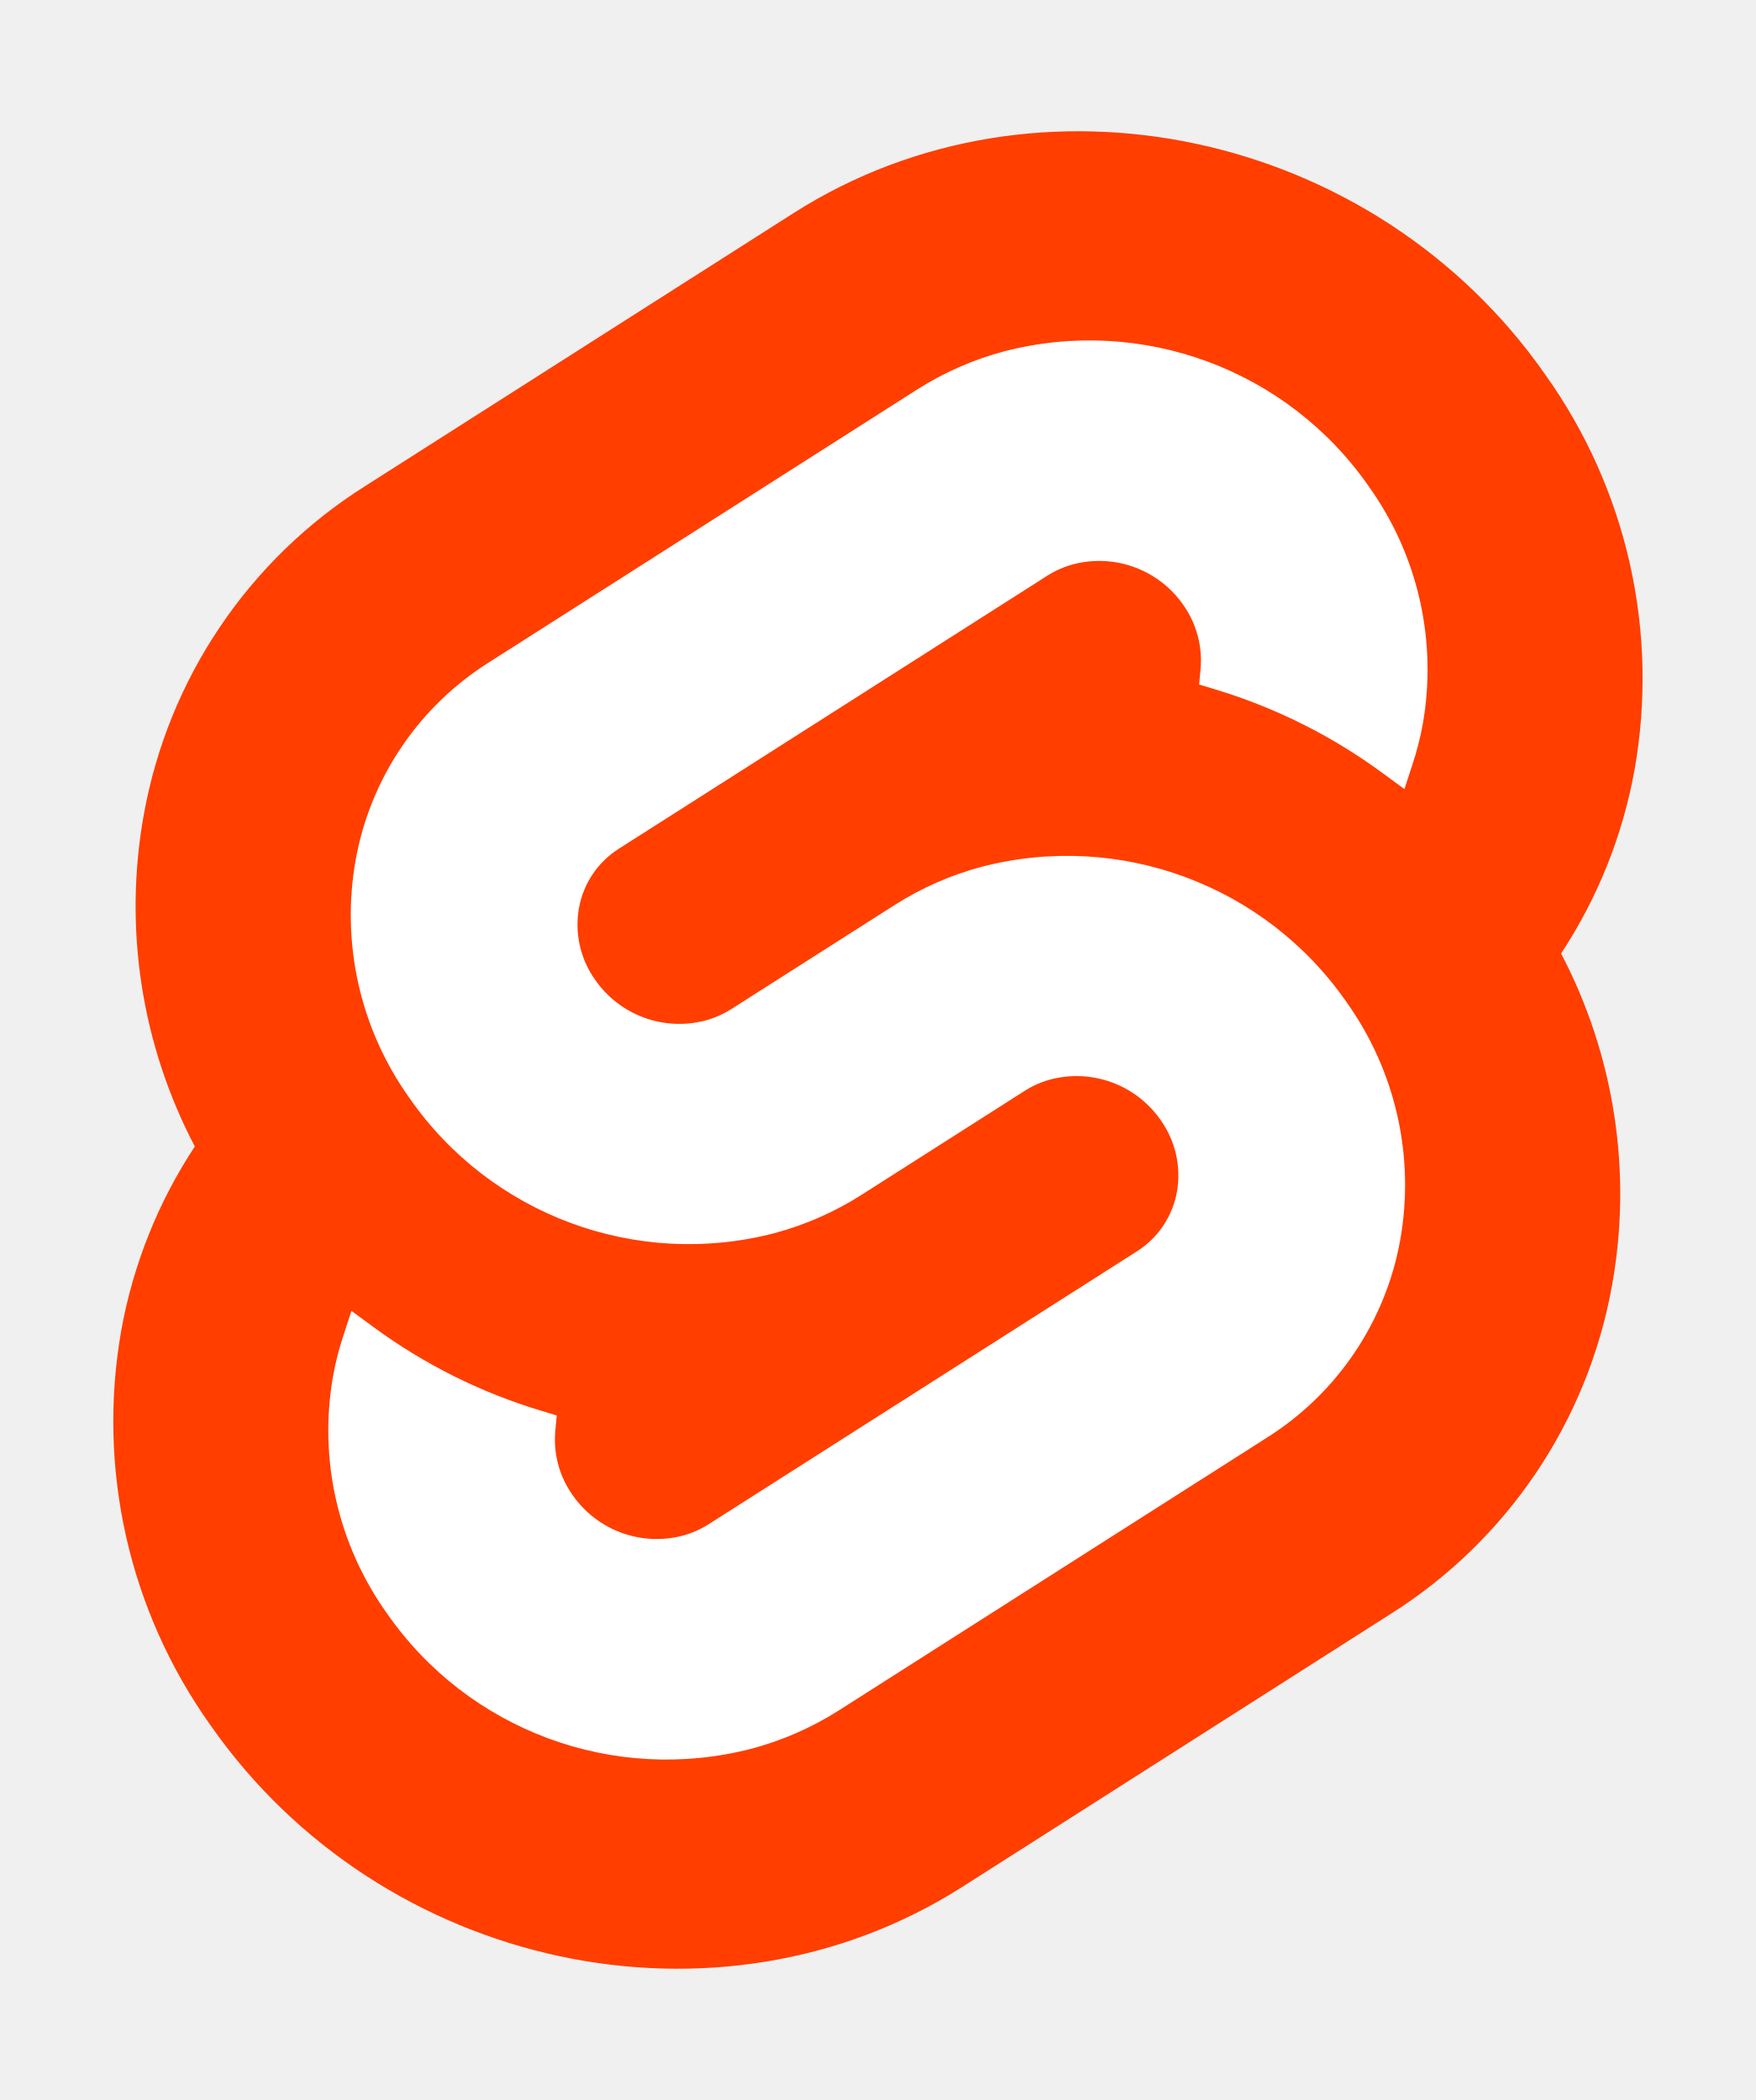
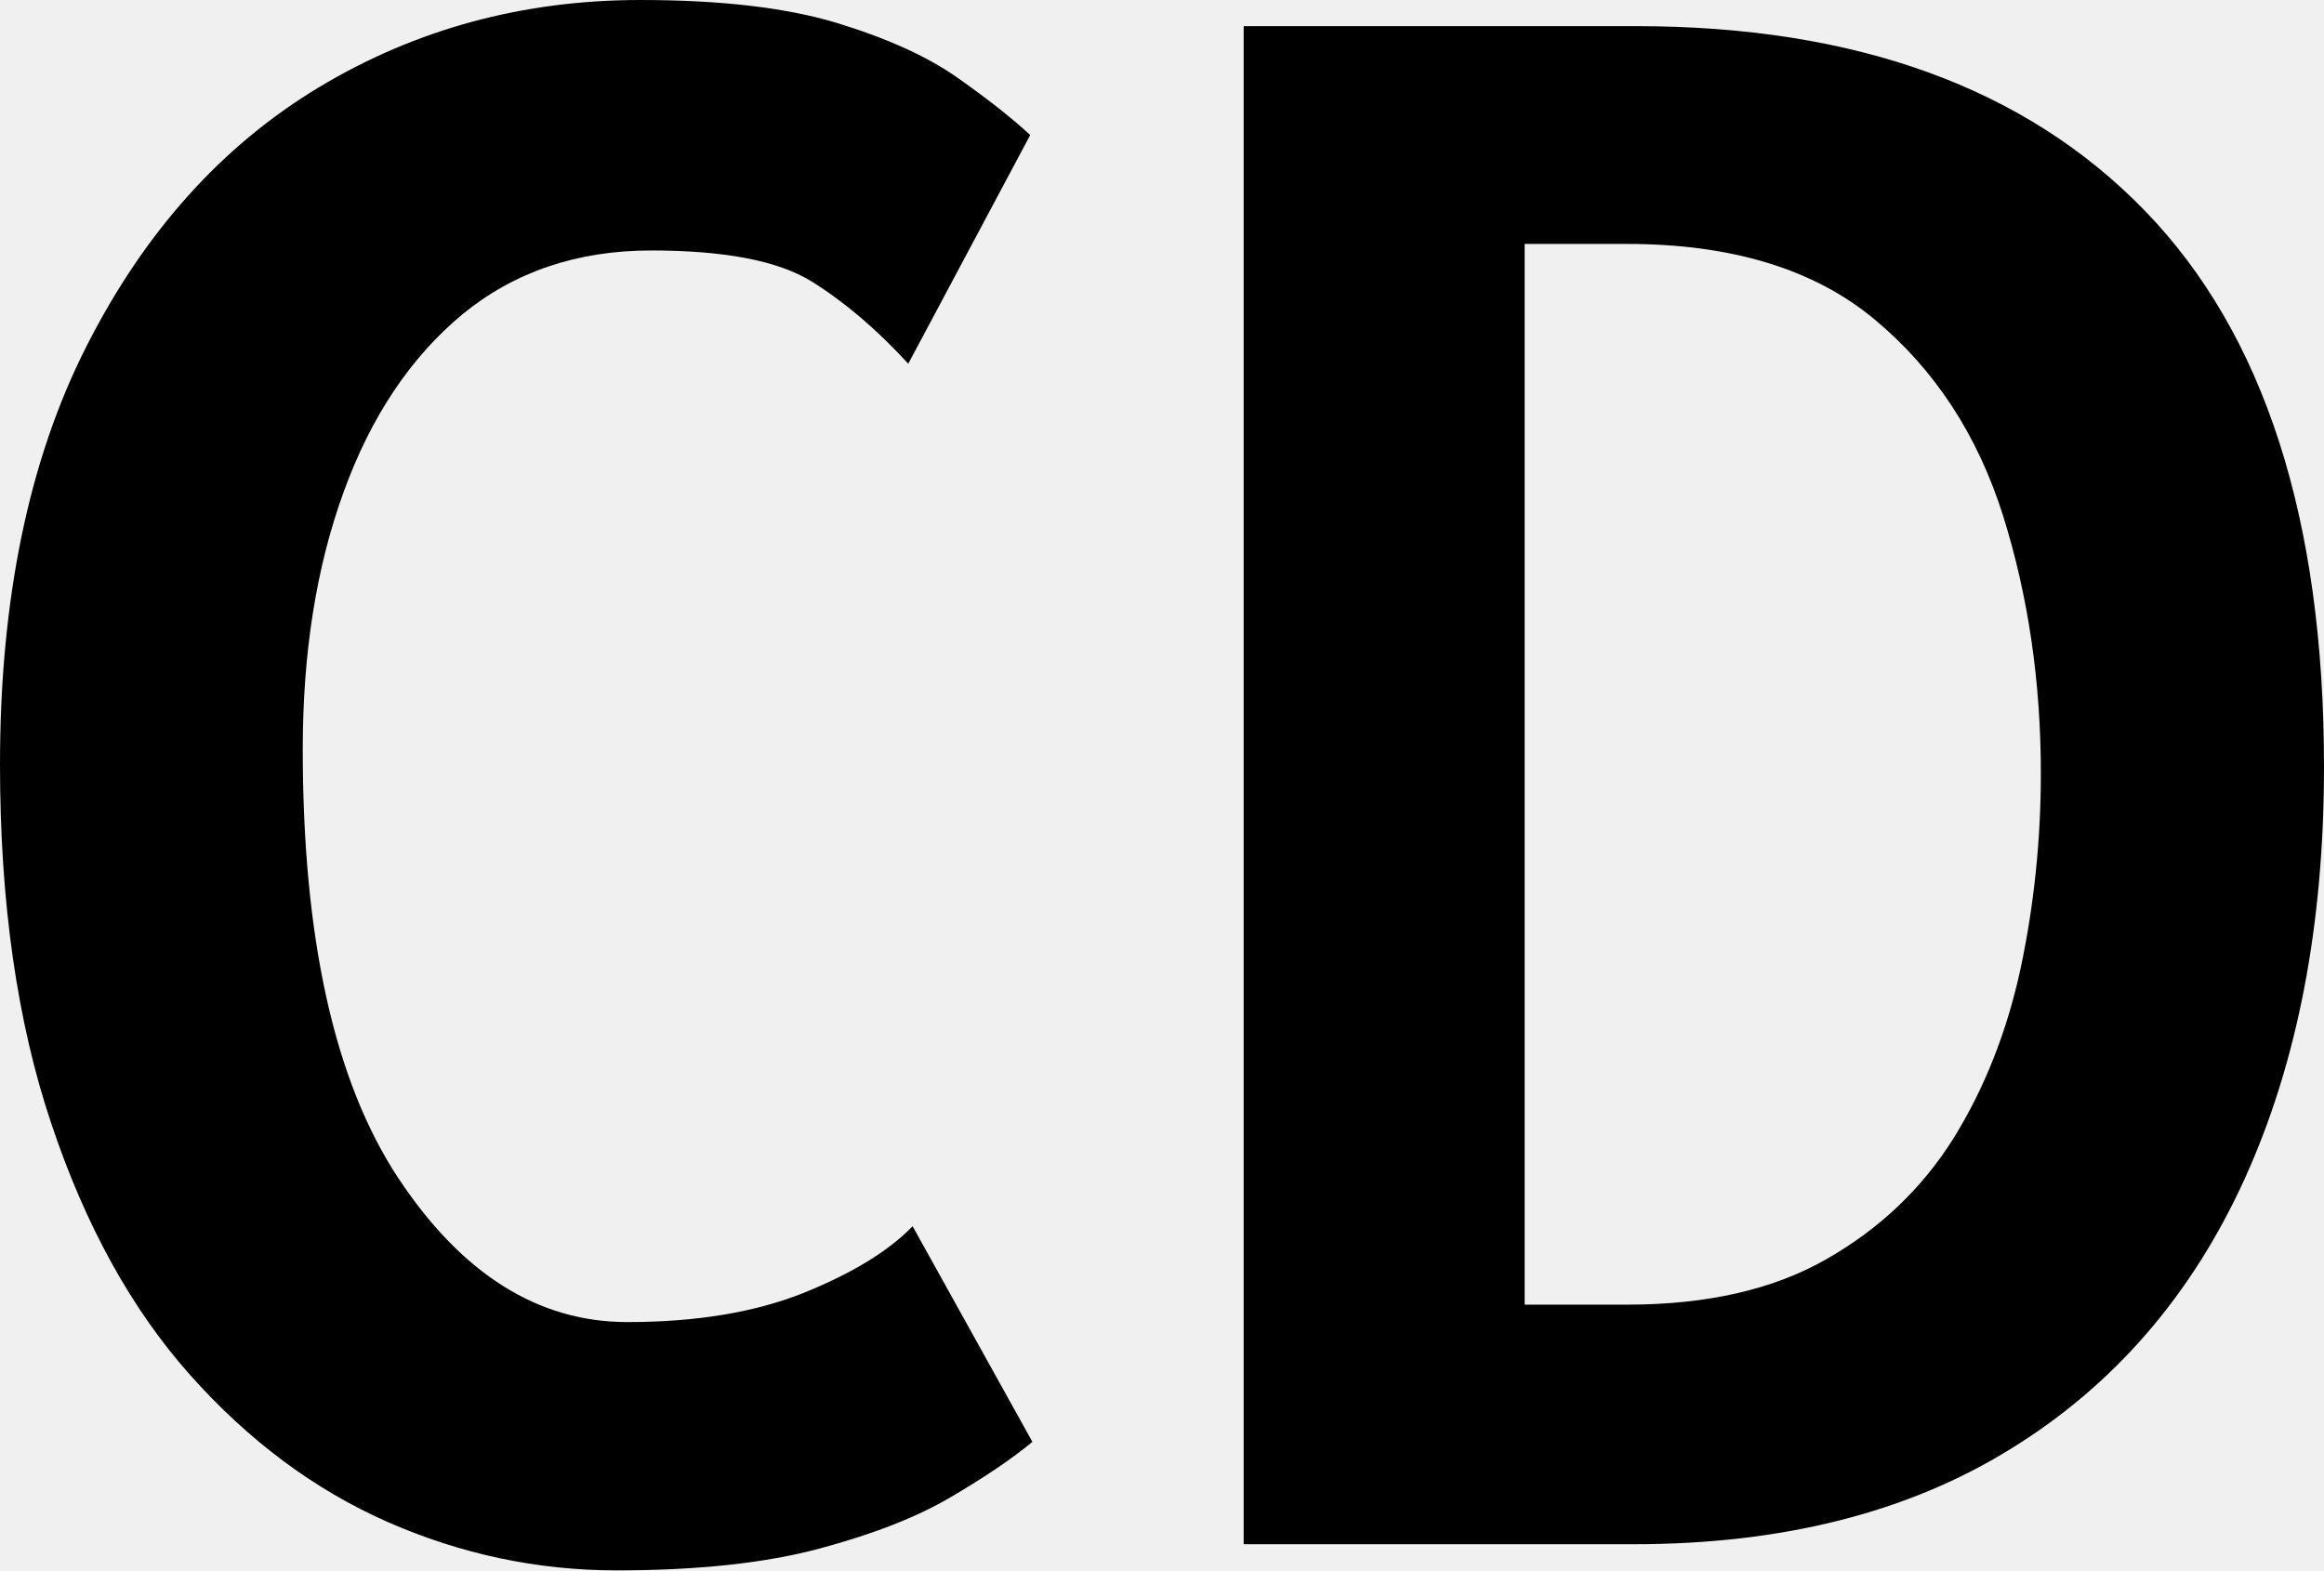
- <svg xmlns="http://www.w3.org/2000/svg" width="107" height="128" viewBox="0 0 107 128">
-   <path d="M94.157 22.819c-10.4-14.885-30.94-19.297-45.792-9.835L22.282 29.608A29.92 29.92 0 0 0 8.764 49.65a31.5 31.5 0 0 0 3.108 20.231 30 30 0 0 0-4.477 11.183 31.9 31.9 0 0 0 5.448 24.116c10.402 14.887 30.942 19.297 45.791 9.835l26.083-16.624A29.92 29.92 0 0 0 98.235 78.35a31.53 31.53 0 0 0-3.105-20.232 30 30 0 0 0 4.474-11.182 31.88 31.88 0 0 0-5.447-24.116" style="fill:#ff3e00" />
-   <path d="M45.817 106.582a20.72 20.72 0 0 1-22.237-8.243 19.17 19.17 0 0 1-3.277-14.503 18 18 0 0 1 .624-2.435l.49-1.498 1.337.981a33.6 33.6 0 0 0 10.203 5.098l.97.294-.09.968a5.85 5.85 0 0 0 1.052 3.878 6.24 6.24 0 0 0 6.695 2.485 5.8 5.8 0 0 0 1.603-.704L69.27 76.28a5.43 5.43 0 0 0 2.45-3.631 5.8 5.8 0 0 0-.987-4.371 6.24 6.24 0 0 0-6.698-2.487 5.7 5.7 0 0 0-1.6.704l-9.953 6.345a19 19 0 0 1-5.296 2.326 20.72 20.72 0 0 1-22.237-8.243 19.17 19.17 0 0 1-3.277-14.502 17.99 17.99 0 0 1 8.13-12.052l26.081-16.623a19 19 0 0 1 5.3-2.329 20.72 20.72 0 0 1 22.237 8.243 19.17 19.17 0 0 1 3.277 14.503 18 18 0 0 1-.624 2.435l-.49 1.498-1.337-.98a33.6 33.6 0 0 0-10.203-5.1l-.97-.294.09-.968a5.86 5.86 0 0 0-1.052-3.878 6.24 6.24 0 0 0-6.696-2.485 5.8 5.8 0 0 0-1.602.704L37.73 51.72a5.42 5.42 0 0 0-2.449 3.63 5.79 5.79 0 0 0 .986 4.372 6.24 6.24 0 0 0 6.698 2.486 5.8 5.8 0 0 0 1.602-.704l9.952-6.342a19 19 0 0 1 5.295-2.328 20.72 20.72 0 0 1 22.237 8.242 19.17 19.17 0 0 1 3.277 14.503 18 18 0 0 1-8.13 12.053l-26.081 16.622a19 19 0 0 1-5.3 2.328" style="fill:#fff" />
+ <svg xmlns="http://www.w3.org/2000/svg" viewBox="0 14.55 53.35 36.05" data-asc="1" width="53.35" height="36.05">
+   <defs />
+   <g fill="#000000">
+     <g transform="translate(0, 0)">
+       <path d="M14.15 50.60Q11.43 50.60 8.90 49.49Q6.38 48.38 4.36 46.11Q2.35 43.85 1.18 40.35Q0 36.85 0 32.10Q0 26.40 1.99 22.49Q3.98 18.57 7.31 16.56Q10.65 14.55 14.70 14.55Q17.45 14.55 19.19 15.07Q20.93 15.60 21.96 16.32Q23 17.05 23.65 17.65L20.85 22.90Q19.77 21.72 18.63 21.01Q17.48 20.30 14.95 20.30Q12.40 20.30 10.61 21.77Q8.83 23.25 7.89 25.84Q6.95 28.42 6.95 31.75Q6.95 38.27 9.14 41.59Q11.33 44.90 14.40 44.90Q16.77 44.90 18.45 44.23Q20.13 43.55 20.95 42.70L23.70 47.65Q23 48.23 21.84 48.91Q20.68 49.60 18.81 50.10Q16.95 50.60 14.15 50.60ZM28.55 50L28.55 15.15L37.55 15.15Q45.13 15.15 49.24 19.39Q53.35 23.63 53.35 32.15Q53.35 37.60 51.53 41.61Q49.70 45.63 46.16 47.81Q42.63 50 37.50 50L28.55 50M37.35 20.15L35 20.15L35 44.50L37.35 44.50Q40.10 44.50 41.92 43.46Q43.75 42.42 44.84 40.69Q45.92 38.95 46.39 36.76Q46.85 34.58 46.85 32.30Q46.85 29.15 45.98 26.38Q45.10 23.60 43.03 21.88Q40.95 20.15 37.35 20.15Z" />
+     </g>
+   </g>
</svg>
